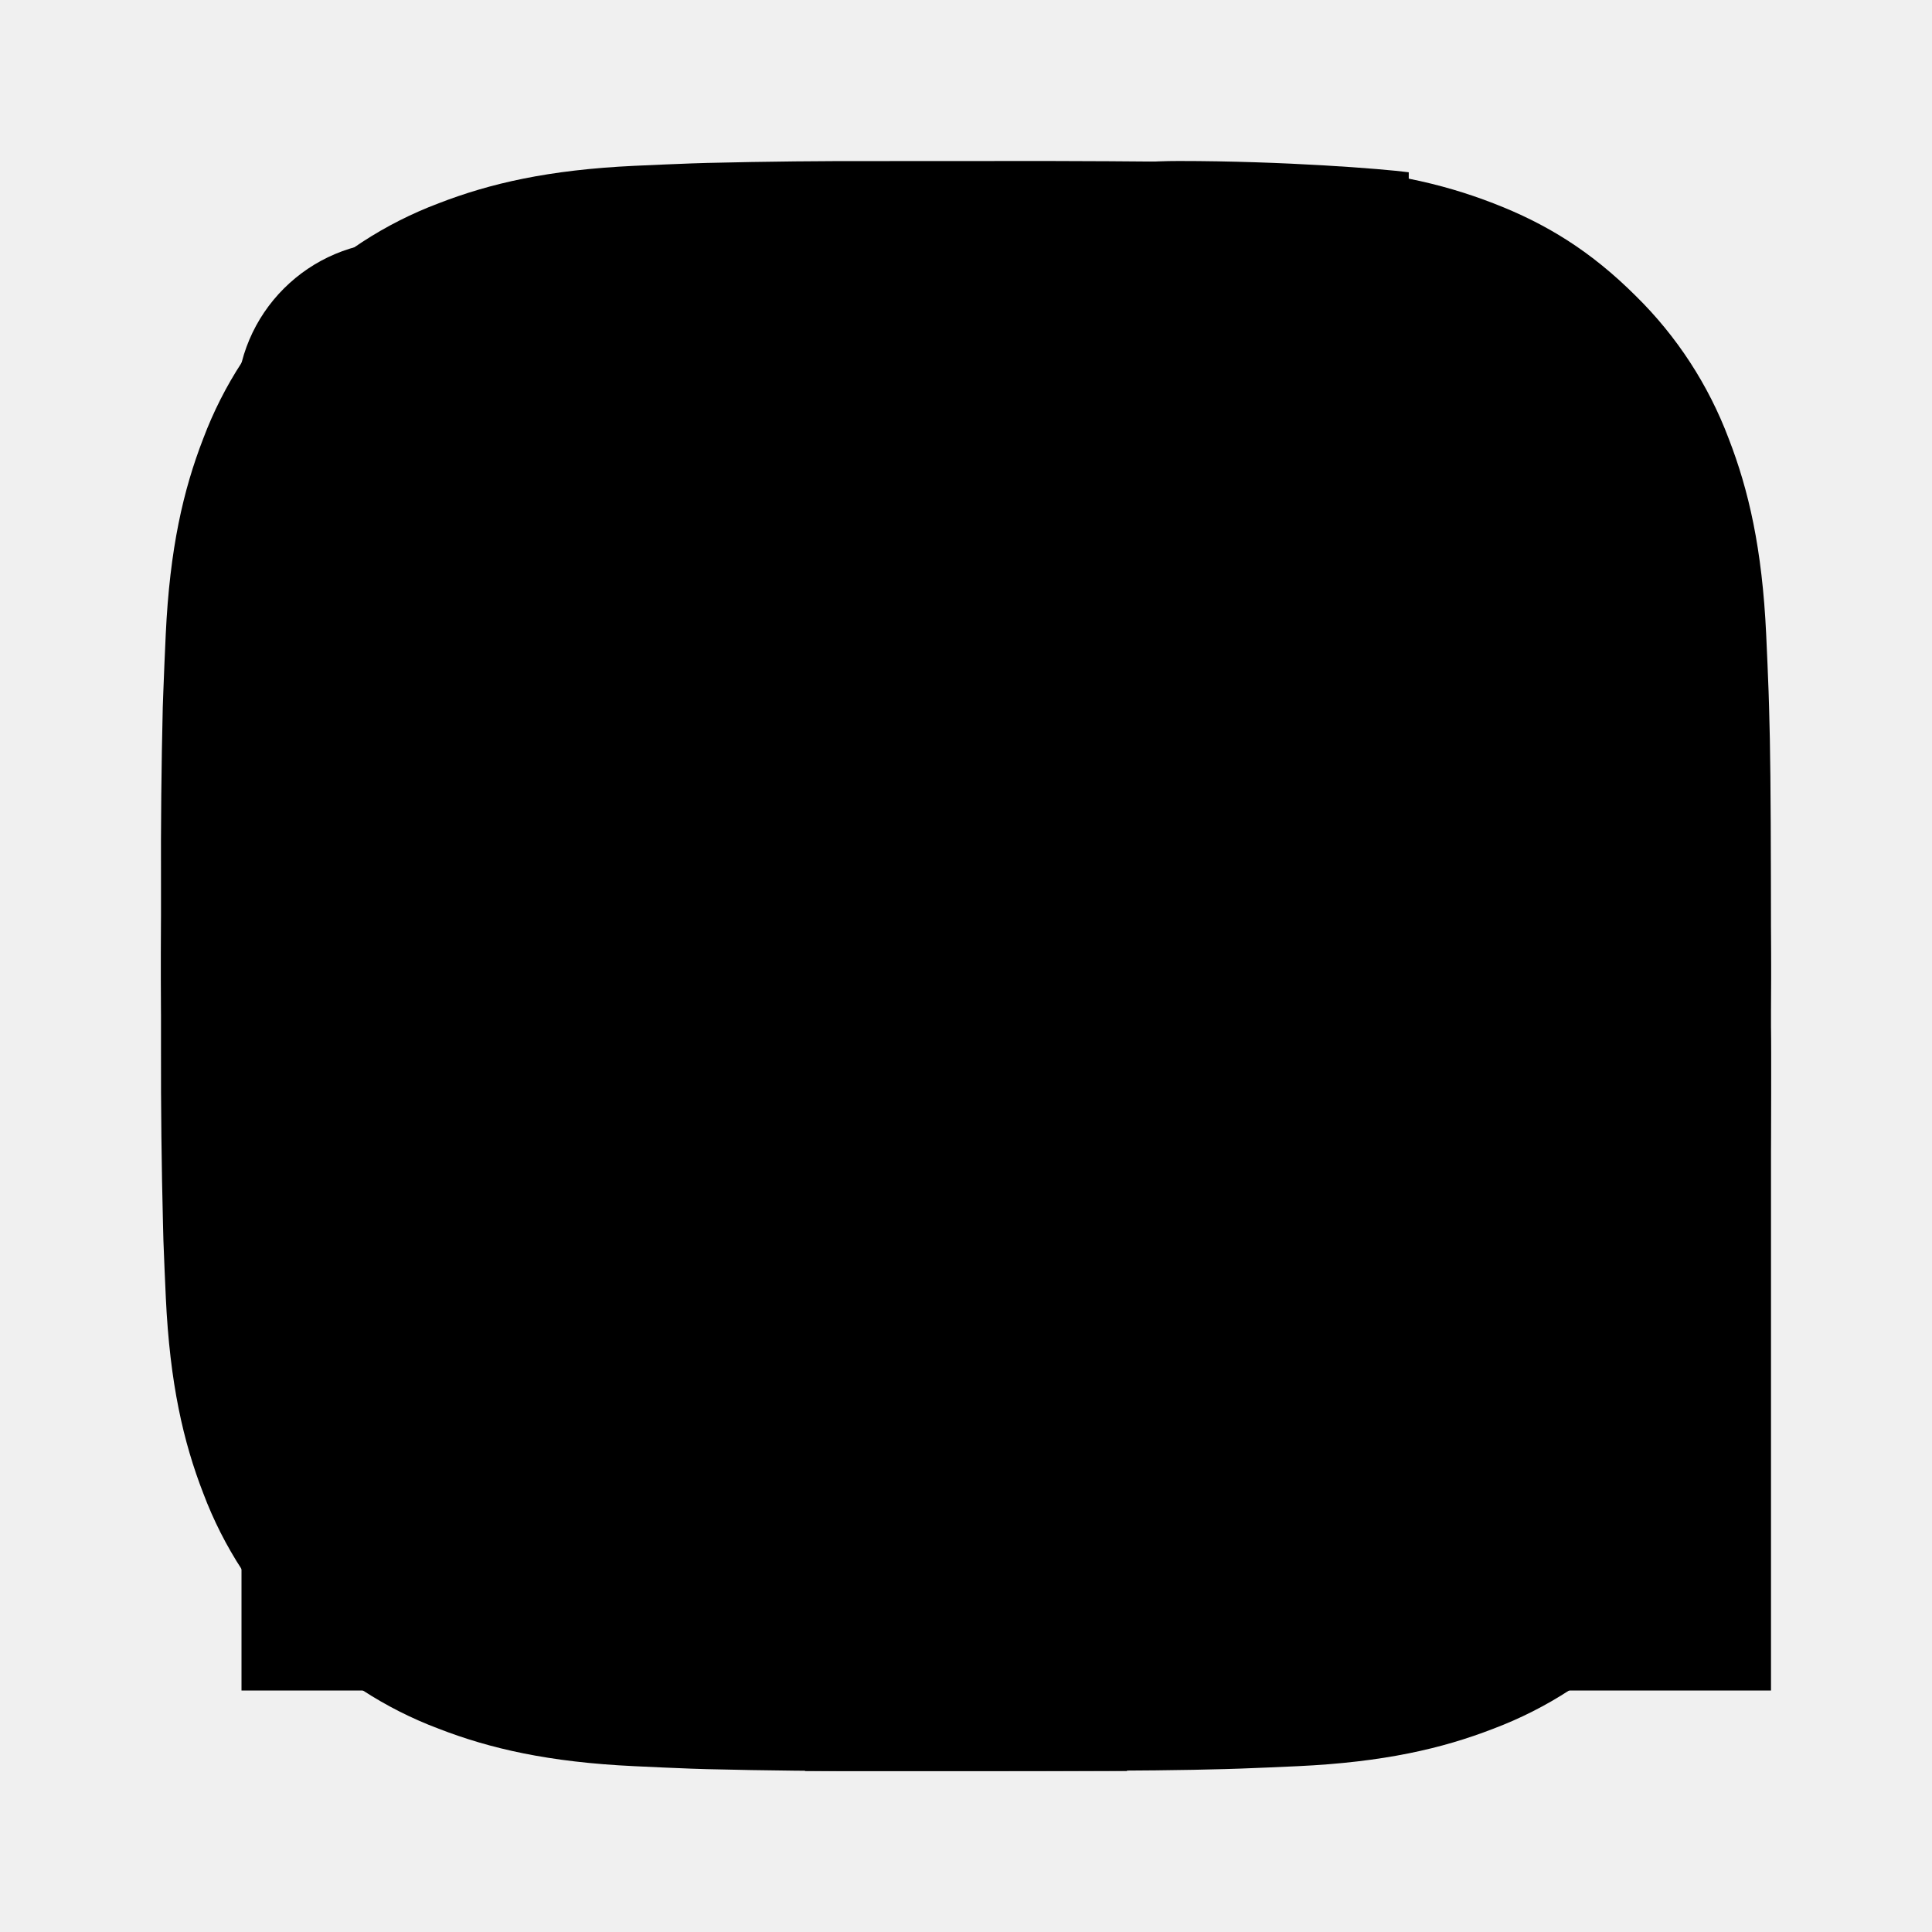
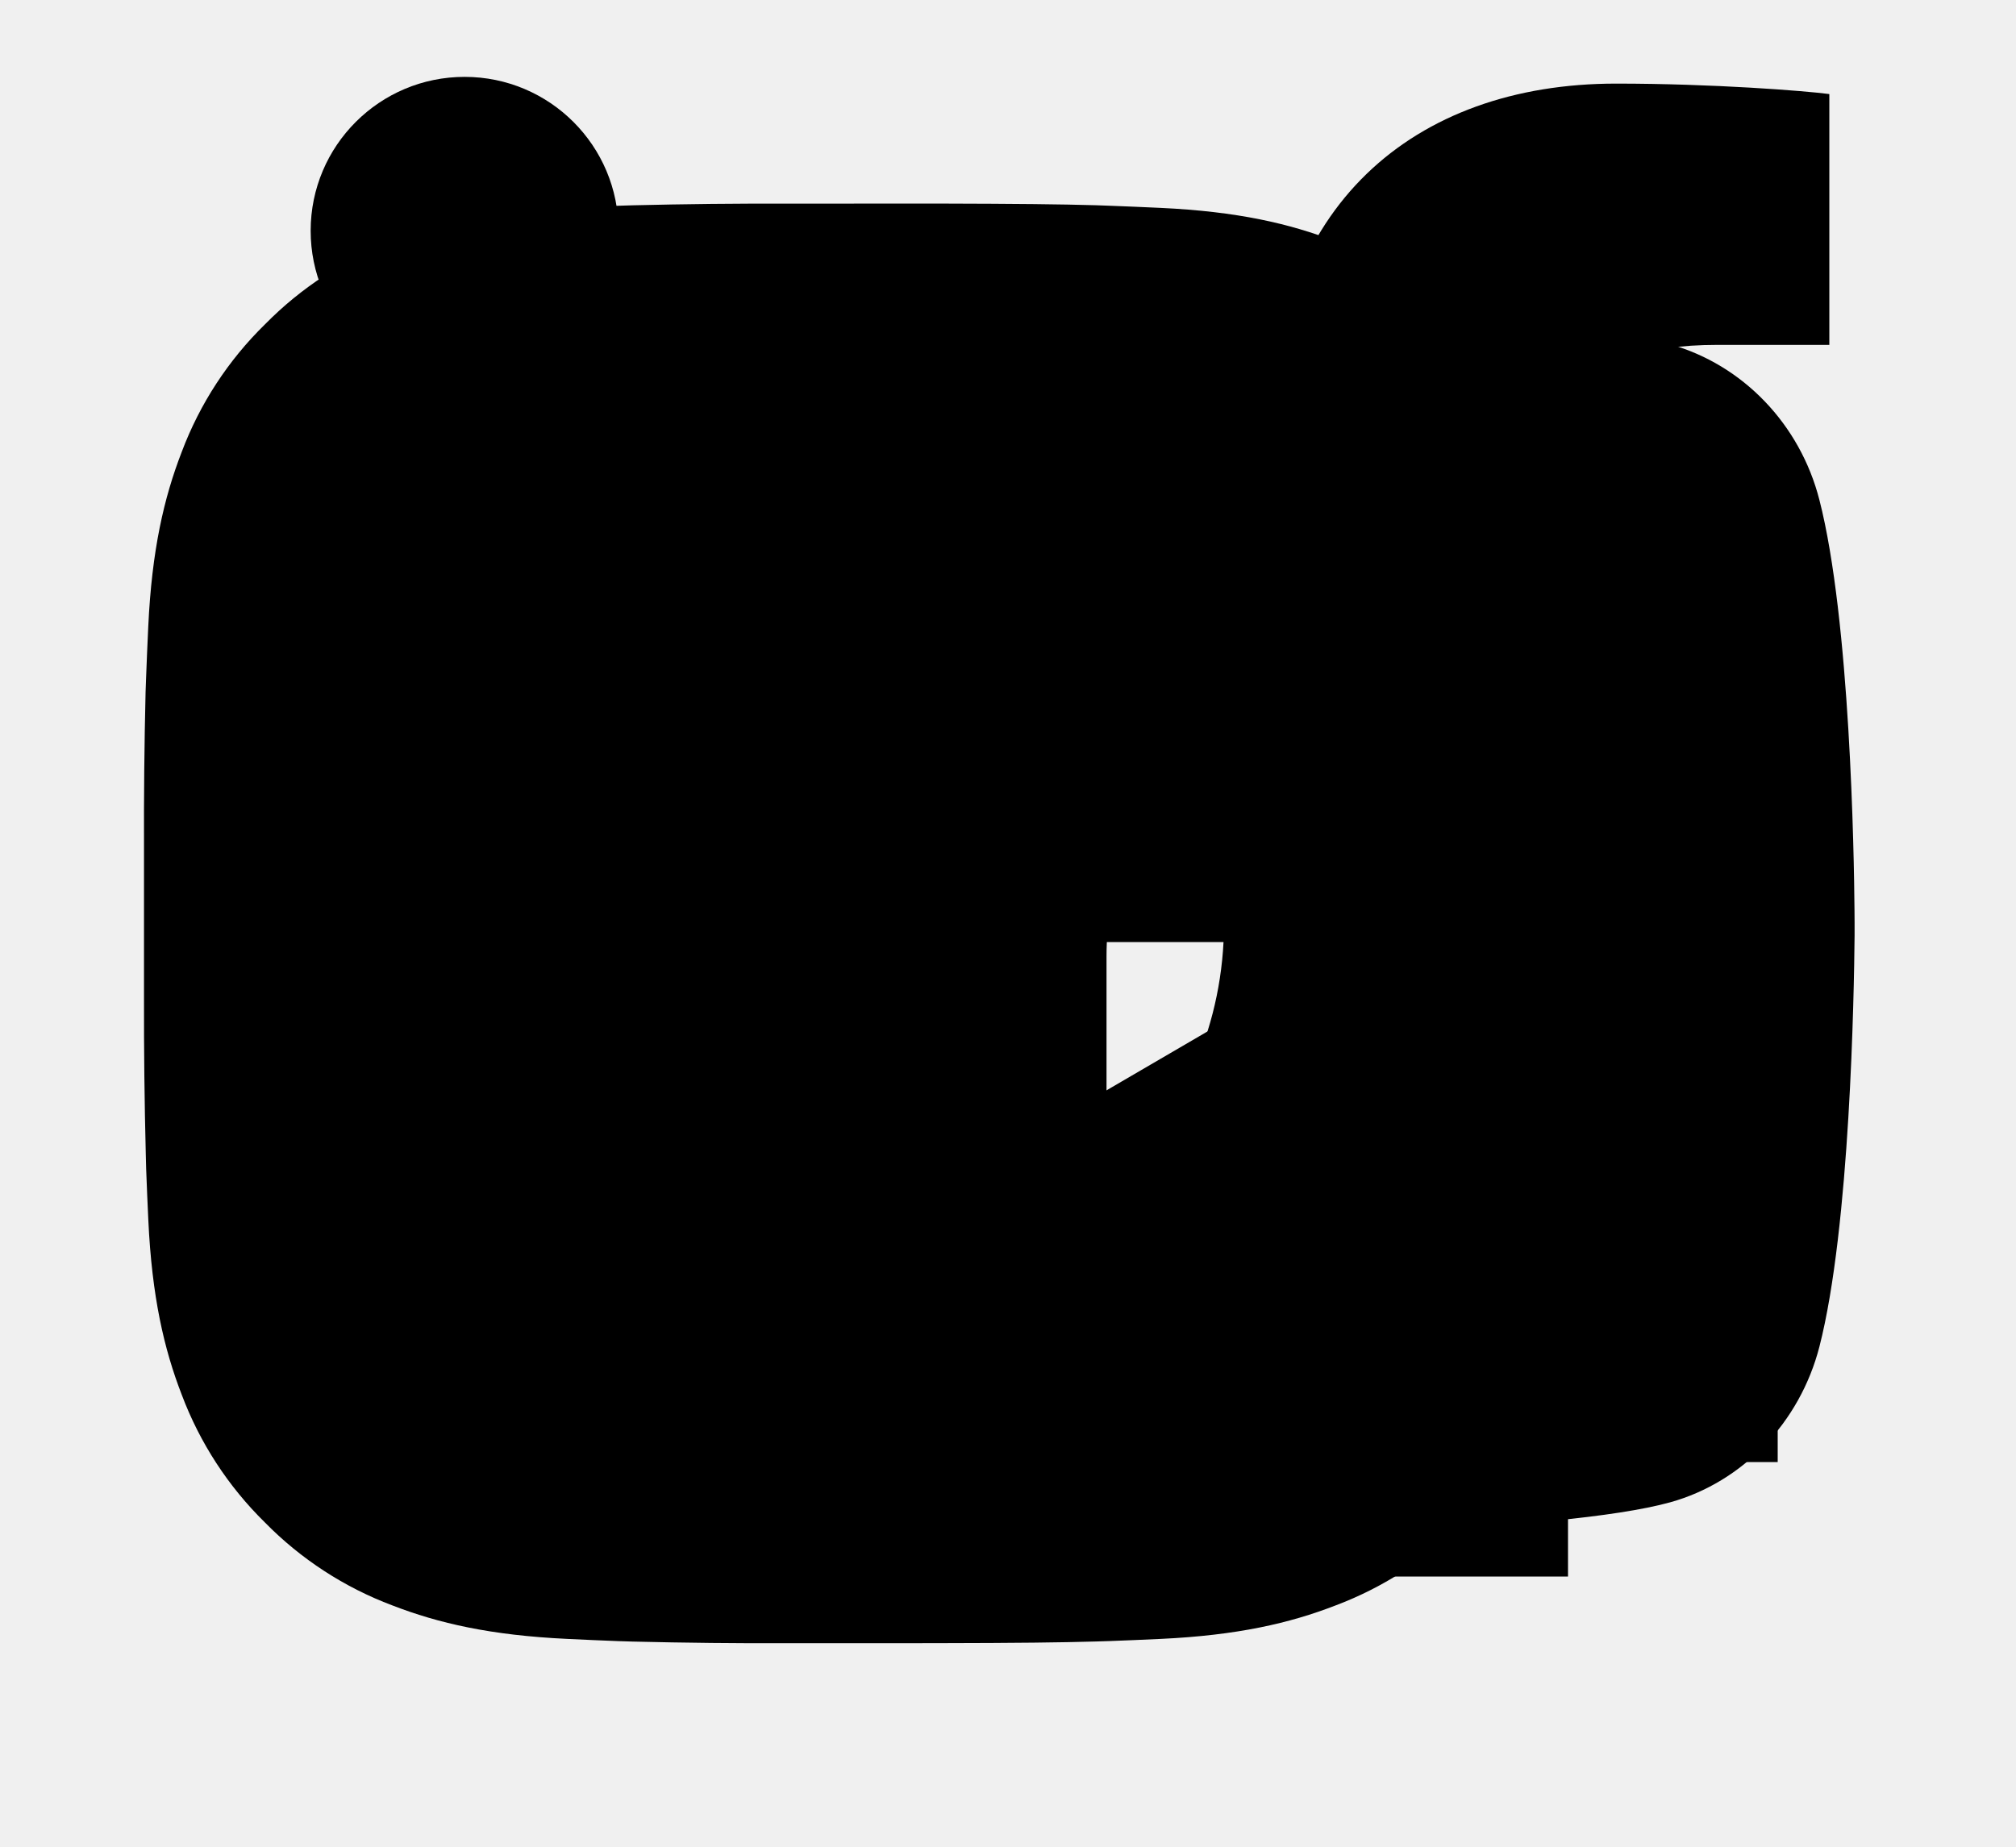
<svg xmlns="http://www.w3.org/2000/svg">
-   <svg id="icon-instagram" viewBox="0 0 24 24">
+   <svg id="icon-instagram" viewBox="0 0 28 24">
    <path d="M13.028 2c1.125.003 1.696.009 2.189.023l.194.007c.224.008.445.018.712.03c1.064.05 1.79.218 2.427.465c.66.254 1.216.598 1.772 1.153a4.908 4.908 0 0 1 1.153 1.772c.247.637.415 1.363.465 2.428c.012.266.022.487.03.712l.006.194c.015.492.021 1.063.023 2.188l.001.746v1.31a78.831 78.831 0 0 1-.023 2.188l-.006.194c-.008.225-.018.446-.03.712c-.05 1.065-.22 1.79-.466 2.428a4.883 4.883 0 0 1-1.153 1.772a4.915 4.915 0 0 1-1.772 1.153c-.637.247-1.363.415-2.427.465a72.11 72.11 0 0 1-.712.03l-.194.006c-.493.014-1.064.021-2.189.023l-.746.001h-1.309a78.43 78.43 0 0 1-2.189-.023l-.194-.006a63.036 63.036 0 0 1-.712-.031c-1.064-.05-1.79-.218-2.428-.465a4.889 4.889 0 0 1-1.771-1.153a4.904 4.904 0 0 1-1.154-1.772c-.247-.637-.415-1.363-.465-2.428a74.1 74.1 0 0 1-.03-.712l-.005-.194A79.047 79.047 0 0 1 2 13.028v-2.056a78.82 78.82 0 0 1 .022-2.188l.007-.194c.008-.225.018-.446.03-.712c.05-1.065.218-1.79.465-2.428A4.88 4.88 0 0 1 3.68 3.678a4.897 4.897 0 0 1 1.77-1.153c.638-.247 1.363-.415 2.428-.465c.266-.012.488-.022.712-.03l.194-.006a79 79 0 0 1 2.188-.023zM12 7a5 5 0 1 0 0 10a5 5 0 0 0 0-10m0 2a3 3 0 1 1 .001 6a3 3 0 0 1 0-6m5.25-3.5a1.25 1.25 0 0 0 0 2.5a1.25 1.25 0 0 0 0-2.5" />
  </svg>
-   <svg id="icon-youtube" viewBox="0 0 24 24">
+   <svg id="icon-youtube" viewBox="0 0 22 24">
    <path d="M12.244 4c.534.003 1.87.016 3.29.073l.504.022c1.429.067 2.857.183 3.566.38c.945.266 1.687 1.04 1.938 2.022c.4 1.56.45 4.602.456 5.339l.001.152v.174c-.007.737-.057 3.78-.457 5.339c-.254.985-.997 1.76-1.938 2.022c-.709.197-2.137.313-3.566.38l-.504.023c-1.42.056-2.756.07-3.29.072l-.235.001h-.255c-1.13-.007-5.856-.058-7.36-.476c-.944-.266-1.687-1.04-1.938-2.022c-.4-1.56-.45-4.602-.456-5.339v-.326c.006-.737.056-3.78.456-5.339c.254-.985.997-1.76 1.939-2.021c1.503-.419 6.23-.47 7.36-.476zM9.999 8.5v7l6-3.5z" />
  </svg>
-   <svg id="icon-linkedin" viewBox="0 0 24 24">
+   <svg id="icon-linkedin" viewBox="1 2 22 24">
    <path d="M6.94 5a2 2 0 1 1-4-.002a2 2 0 0 1 4 .002M7 8.48H3V21h4zm6.32 0H9.34V21h3.94v-6.57c0-3.66 4.77-4 4.77 0V21H22v-7.93c0-6.17-7.06-5.94-8.72-2.91z" />
  </svg>
-   <svg id="icon-facebook" viewBox="0 0 24 24">
+   <svg id="icon-facebook" viewBox="-7 1.25 27 24">
    <path d="M14 13.5h2.5l1-4H14v-2c0-1.03 0-2 2-2h1.5V2.14c-.326-.043-1.557-.14-2.857-.14C11.928 2 10 3.657 10 6.7v2.8H7v4h3V22h4z" />
  </svg>
  <symbol id="icon-search" viewBox="0 0 24 24">
    <path d="M9.5 3A6.5 6.5 0 0 1 16 9.5c0 1.61-.59 3.09-1.56 4.23l.27.27h.79l5 5l-1.5 1.5l-5-5v-.79l-.27-.27A6.516 6.516 0 0 1 9.5 16A6.5 6.5 0 0 1 3 9.5A6.5 6.5 0 0 1 9.5 3m0 2C7 5 5 7 5 9.5S7 14 9.5 14S14 12 14 9.5S12 5 9.5 5Z" />
  </symbol>
  <symbol id="icon-user" viewBox="0 0 24 24">
    <path d="M12 4a4 4 0 0 1 4 4a4 4 0 0 1-4 4a4 4 0 0 1-4-4a4 4 0 0 1 4-4m0 2a2 2 0 0 0-2 2a2 2 0 0 0 2 2a2 2 0 0 0 2-2a2 2 0 0 0-2-2m0 7c2.67 0 8 1.33 8 4v3H4v-3c0-2.67 5.33-4 8-4m0 1.9c-2.97 0-6.1 1.46-6.1 2.1v1.1h12.2V17c0-.64-3.13-2.1-6.1-2.1Z" />
  </symbol>
  <symbol id="icon-user-out" viewBox="0 0 32 32">
    <path d="M6 30h12a2.002 2.002 0 0 0 2-2v-3h-2v3H6V4h12v3h2V4a2.002 2.002 0 0 0-2-2H6a2.002 2.002 0 0 0-2 2v24a2.002 2.002 0 0 0 2 2" />
    <path d="M20.586 20.586L24.172 17H10v-2h14.172l-3.586-3.586L22 10l6 6l-6 6z" />
  </symbol>
  <symbol id="icon-heart" viewBox="0 0 24 24">
    <path d="m12.1 18.55l-.1.1l-.11-.1C7.14 14.24 4 11.39 4 8.5C4 6.5 5.5 5 7.5 5c1.54 0 3.04 1 3.57 2.36h1.86C13.46 6 14.96 5 16.5 5c2 0 3.5 1.5 3.5 3.5c0 2.89-3.14 5.74-7.9 10.05M16.5 3c-1.74 0-3.41.81-4.5 2.08C10.91 3.81 9.24 3 7.5 3C4.42 3 2 5.41 2 8.5c0 3.77 3.4 6.86 8.55 11.53L12 21.35l1.45-1.32C18.6 15.36 22 12.27 22 8.5C22 5.41 19.58 3 16.5 3Z" />
  </symbol>
  <symbol id="icon-bag" viewBox="0 0 24 24">
    <path d="M19 6h-2c0-2.8-2.2-5-5-5S7 3.2 7 6H5c-1.1 0-2 .9-2 2v12c0 1.1.9 2 2 2h14c1.1 0 2-.9 2-2V8c0-1.1-.9-2-2-2m-7-3c1.7 0 3 1.3 3 3H9c0-1.7 1.3-3 3-3m7 17H5V8h14v12m-7-8c-1.7 0-3-1.3-3-3H7c0 2.8 2.2 5 5 5s5-2.2 5-5h-2c0 1.7-1.3 3-3 3Z" />
  </symbol>
  <symbol id="icon-burger" viewBox="0 0 24 24">
    <path stroke-linecap="round" stroke-linejoin="round" d="M3 6.001h18m-18 6h18m-18 6h18" />
  </symbol>
  <symbol id="icon-close" viewBox="0 0 24 24">
    <path stroke-linecap="round" stroke-linejoin="round" d="m7 7l10 10M7 17L17 7" />
  </symbol>
  <symbol id="icon-mail" viewBox="-2 -2 27 29">
    <path d="M1.75 3h20.5c.966 0 1.75.784 1.75 1.75v14a1.75 1.75 0 0 1-1.75 1.75H1.75A1.75 1.75 0 0 1 0 18.75v-14C0 3.784.784 3 1.75 3ZM1.5 7.412V18.75c0 .138.112.25.25.25h20.5a.25.25 0 0 0 .25-.25V7.412l-9.52 6.433c-.592.4-1.368.4-1.96 0Zm0-2.662v.852l10.36 7a.25.25 0 0 0 .28 0l10.36-7V4.75a.25.25 0 0 0-.25-.25H1.75a.25.25 0 0 0-.25.25Z" />
  </symbol>
  <symbol id="icon-call" viewBox="0 0 24 24">
    <g fill="none">
      <path stroke="#fff" stroke-linecap="round" stroke-width="1.5" d="M13.5 2s2.334.212 5.303 3.182c2.97 2.97 3.182 5.303 3.182 5.303m-7.778-4.949s.99.282 2.475 1.767c1.485 1.485 1.768 2.475 1.768 2.475" />
      <path fill="#fff" d="m15.1 15.027l-.543-.516l.544.516Zm.456-.48l.544.517l-.544-.516Zm2.417-.335l-.374.65l.374-.65Zm1.91 1.1l-.374.65l.374-.65Zm.539 3.446l.543.517l-.543-.517Zm-1.42 1.496l-.545-.517l.544.517Zm-1.326.71l.074.745l-.074-.746Zm-9.86-4.489l.543-.516l-.544.516Zm-4.813-9.51l-.749.041l.749-.04Zm6.475 1.538l.543.517l-.543-.517Zm.156-2.81l.613-.433l-.613.433ZM8.374 3.91l-.613.433l.612-.433ZM5.26 3.609l.544.516l-.544-.516ZM3.691 5.26l-.543-.516l.544.516Zm7.372 7.795l.544-.517l-.544.517Zm4.582 2.488l.455-.48l-1.088-1.033l-.455.48l1.088 1.033Zm1.954-.682l1.91 1.1l.748-1.3l-1.91-1.1l-.748 1.3Zm2.279 3.38l-1.42 1.495l1.087 1.034l1.42-1.496l-1.087-1.033Zm-2.275 1.975c-1.435.141-5.18.02-9.244-4.258l-1.087 1.033c4.429 4.663 8.654 4.898 10.478 4.717l-.147-1.492Zm-9.244-4.258c-3.876-4.081-4.526-7.523-4.607-9.033l-1.498.08c.1 1.85.884 5.634 5.018 9.986l1.087-1.033Zm1.376-6.637l.286-.302l-1.087-1.033l-.287.302l1.088 1.033Zm.512-4.062L8.986 3.477l-1.225.866l1.26 1.783l1.226-.866Zm-5.53-2.168L3.149 4.745l1.088 1.033l1.57-1.653l-1.088-1.033Zm4.474 5.713a38.223 38.223 0 0 0-.545-.515l-.002.002l-.003.003a.822.822 0 0 0-.05.058a1.592 1.592 0 0 0-.23.427c-.098.275-.15.639-.084 1.093c.13.892.715 2.091 2.242 3.7l1.088-1.034c-1.428-1.503-1.78-2.428-1.846-2.884c-.032-.22 0-.335.013-.372l.008-.019a.249.249 0 0 1-.028.037a.705.705 0 0 1-.018.02s-.002 0-.545-.516Zm1.328 4.767c1.523 1.604 2.673 2.234 3.55 2.377c.451.073.816.014 1.092-.095a1.52 1.52 0 0 0 .421-.25a.922.922 0 0 0 .036-.034l.014-.014a.369.369 0 0 0 .007-.006l.003-.003l.001-.002s.002-.001-.542-.518c-.544-.516-.543-.517-.543-.518l.002-.001l.002-.003a.241.241 0 0 0 .005-.005l.01-.01a.446.446 0 0 1 .037-.032c.01-.006.009-.004-.004.001c-.02.008-.11.04-.3.009c-.402-.066-1.27-.42-2.703-1.929l-1.088 1.033ZM8.986 3.477C7.972 2.043 5.944 1.8 4.718 3.092l1.087 1.033c.523-.55 1.444-.507 1.956.218l1.225-.866ZM3.752 6.926c-.022-.4.152-.8.484-1.148L3.148 4.745c-.536.564-.943 1.347-.894 2.261l1.498-.08Zm14.705 12.811c-.279.294-.57.452-.854.48l.147 1.492c.747-.073 1.352-.472 1.795-.939l-1.088-1.032ZM10.021 9.02c.968-1.019 1.036-2.613.226-3.76l-1.225.866c.422.597.357 1.392-.088 1.86L10.02 9.02Zm9.488 6.942c.821.473.982 1.635.369 2.28l1.087 1.033c1.305-1.374.925-3.673-.707-4.613l-.749 1.3Zm-3.409-.898c.385-.406.986-.497 1.499-.202l.748-1.3c-1.099-.632-2.46-.45-3.335.47l1.088 1.032Z" />
    </g>
  </symbol>
  <symbol id="icon-phone" viewBox="0 0 256 256">
    <path d="m222.37 158.46l-47.11-21.11l-.13-.06a16 16 0 0 0-15.17 1.4a8.12 8.12 0 0 0-.75.56L134.87 160c-15.42-7.49-31.34-23.29-38.83-38.51l20.78-24.71c.2-.25.39-.5.57-.77a16 16 0 0 0 1.32-15.06v-.12L97.54 33.64a16 16 0 0 0-16.62-9.52A56.26 56.26 0 0 0 32 80c0 79.4 64.6 144 144 144a56.26 56.26 0 0 0 55.88-48.92a16 16 0 0 0-9.51-16.62ZM176 208A128.14 128.14 0 0 1 48 80a40.2 40.2 0 0 1 34.87-40a.61.61 0 0 0 0 .12l21 47l-20.67 24.74a6.13 6.13 0 0 0-.57.77a16 16 0 0 0-1 15.7c9.06 18.53 27.73 37.06 46.46 46.11a16 16 0 0 0 15.75-1.14a8.44 8.44 0 0 0 .74-.56L168.89 152l47 21.05h.11A40.21 40.21 0 0 1 176 208Z" />
  </symbol>
  <symbol id="icon-face" viewBox="0 0 24 24">
    <path d="M14 13.5h2.5l1-4H14v-2c0-1.03 0-2 2-2h1.5V2.14c-.326-.043-1.557-.14-2.857-.14C11.928 2 10 3.657 10 6.7v2.8H7v4h3V22h4v-8.5Z" />
  </symbol>
  <symbol id="icon-ins" viewBox="0 0 24 24">
    <path d="M12.001 9a3 3 0 1 0 0 6a3 3 0 0 0 0-6Zm0-2a5 5 0 1 1 0 10a5 5 0 0 1 0-10Zm6.5-.25a1.25 1.25 0 0 1-2.5 0a1.25 1.25 0 0 1 2.5 0ZM12.001 4c-2.474 0-2.878.007-4.029.058c-.784.037-1.31.142-1.798.332a2.886 2.886 0 0 0-1.08.703a2.89 2.89 0 0 0-.704 1.08c-.19.49-.295 1.015-.331 1.798C4.007 9.075 4 9.461 4 12c0 2.475.007 2.878.058 4.029c.037.783.142 1.31.331 1.797c.17.435.37.748.702 1.08c.337.336.65.537 1.08.703c.494.191 1.02.297 1.8.333C9.075 19.994 9.461 20 12 20c2.475 0 2.878-.007 4.029-.058c.782-.037 1.308-.142 1.797-.331a2.91 2.91 0 0 0 1.08-.703c.337-.336.538-.649.704-1.08c.19-.492.296-1.018.332-1.8c.052-1.103.058-1.49.058-4.028c0-2.474-.007-2.878-.058-4.029c-.037-.782-.143-1.31-.332-1.798a2.912 2.912 0 0 0-.703-1.08a2.884 2.884 0 0 0-1.08-.704c-.49-.19-1.016-.295-1.798-.331C14.926 4.006 14.54 4 12 4Zm0-2c2.717 0 3.056.01 4.123.06c1.064.05 1.79.217 2.427.465c.66.254 1.216.598 1.772 1.153a4.908 4.908 0 0 1 1.153 1.772c.247.637.415 1.363.465 2.428c.047 1.066.06 1.405.06 4.122c0 2.717-.01 3.056-.06 4.122c-.05 1.065-.218 1.79-.465 2.428a4.884 4.884 0 0 1-1.153 1.772a4.915 4.915 0 0 1-1.772 1.153c-.637.247-1.363.415-2.427.465c-1.067.047-1.406.06-4.123.06c-2.717 0-3.056-.01-4.123-.06c-1.064-.05-1.789-.218-2.427-.465a4.89 4.89 0 0 1-1.772-1.153a4.905 4.905 0 0 1-1.153-1.772c-.248-.637-.415-1.363-.465-2.428c-.048-1.066-.06-1.405-.06-4.122c0-2.717.01-3.056.06-4.122c.05-1.066.217-1.79.465-2.428a4.88 4.88 0 0 1 1.153-1.772a4.897 4.897 0 0 1 1.772-1.153c.637-.248 1.362-.415 2.427-.465C8.945 2.013 9.284 2 12.001 2Z" />
  </symbol>
  <symbol id="icon-tik" viewBox="0 0 24 24">
    <path d="M16 8.245V15.5a6.5 6.5 0 1 1-5-6.326v3.163a3.5 3.5 0 1 0 2 3.163V2h3a5 5 0 0 0 5 5v3a7.966 7.966 0 0 1-5-1.755Z" />
  </symbol>
  <symbol id="icon-local" viewBox="0 0 24 24">
    <path d="M12 11.5A2.5 2.5 0 0 1 9.5 9A2.5 2.5 0 0 1 12 6.5A2.5 2.5 0 0 1 14.5 9a2.5 2.5 0 0 1-2.5 2.5M12 2a7 7 0 0 0-7 7c0 5.25 7 13 7 13s7-7.75 7-13a7 7 0 0 0-7-7Z" />
  </symbol>
  <symbol id="icon-add-cart" viewBox="0 0 24 24">
    <path d="M6.01 16.136L4.141 4H3a1 1 0 0 1 0-2h1.985a.993.993 0 0 1 .66.235a.997.997 0 0 1 .346.627L6.319 5H14v2H6.627l1.23 8h9.399l1.5-5h2.088l-1.886 6.287A1 1 0 0 1 18 17H7.016a.993.993 0 0 1-.675-.248a.998.998 0 0 1-.332-.616zM10 20a2 2 0 1 1-4 0a2 2 0 0 1 4 0m9 0a2 2 0 1 1-4 0a2 2 0 0 1 4 0m0-18a1 1 0 0 1 1 1v1h1a1 1 0 1 1 0 2h-1v1a1 1 0 1 1-2 0V6h-1a1 1 0 1 1 0-2h1V3a1 1 0 0 1 1-1" />
  </symbol>
  <symbol id="icon-heart-fill" viewBox="0 0 24 24">
    <path d="m12 21.35l-1.45-1.32C5.4 15.36 2 12.27 2 8.5C2 5.41 4.42 3 7.5 3c1.74 0 3.41.81 4.5 2.08C13.09 3.81 14.76 3 16.5 3C19.58 3 22 5.41 22 8.5c0 3.77-3.4 6.86-8.55 11.53z" />
  </symbol>
</svg>
